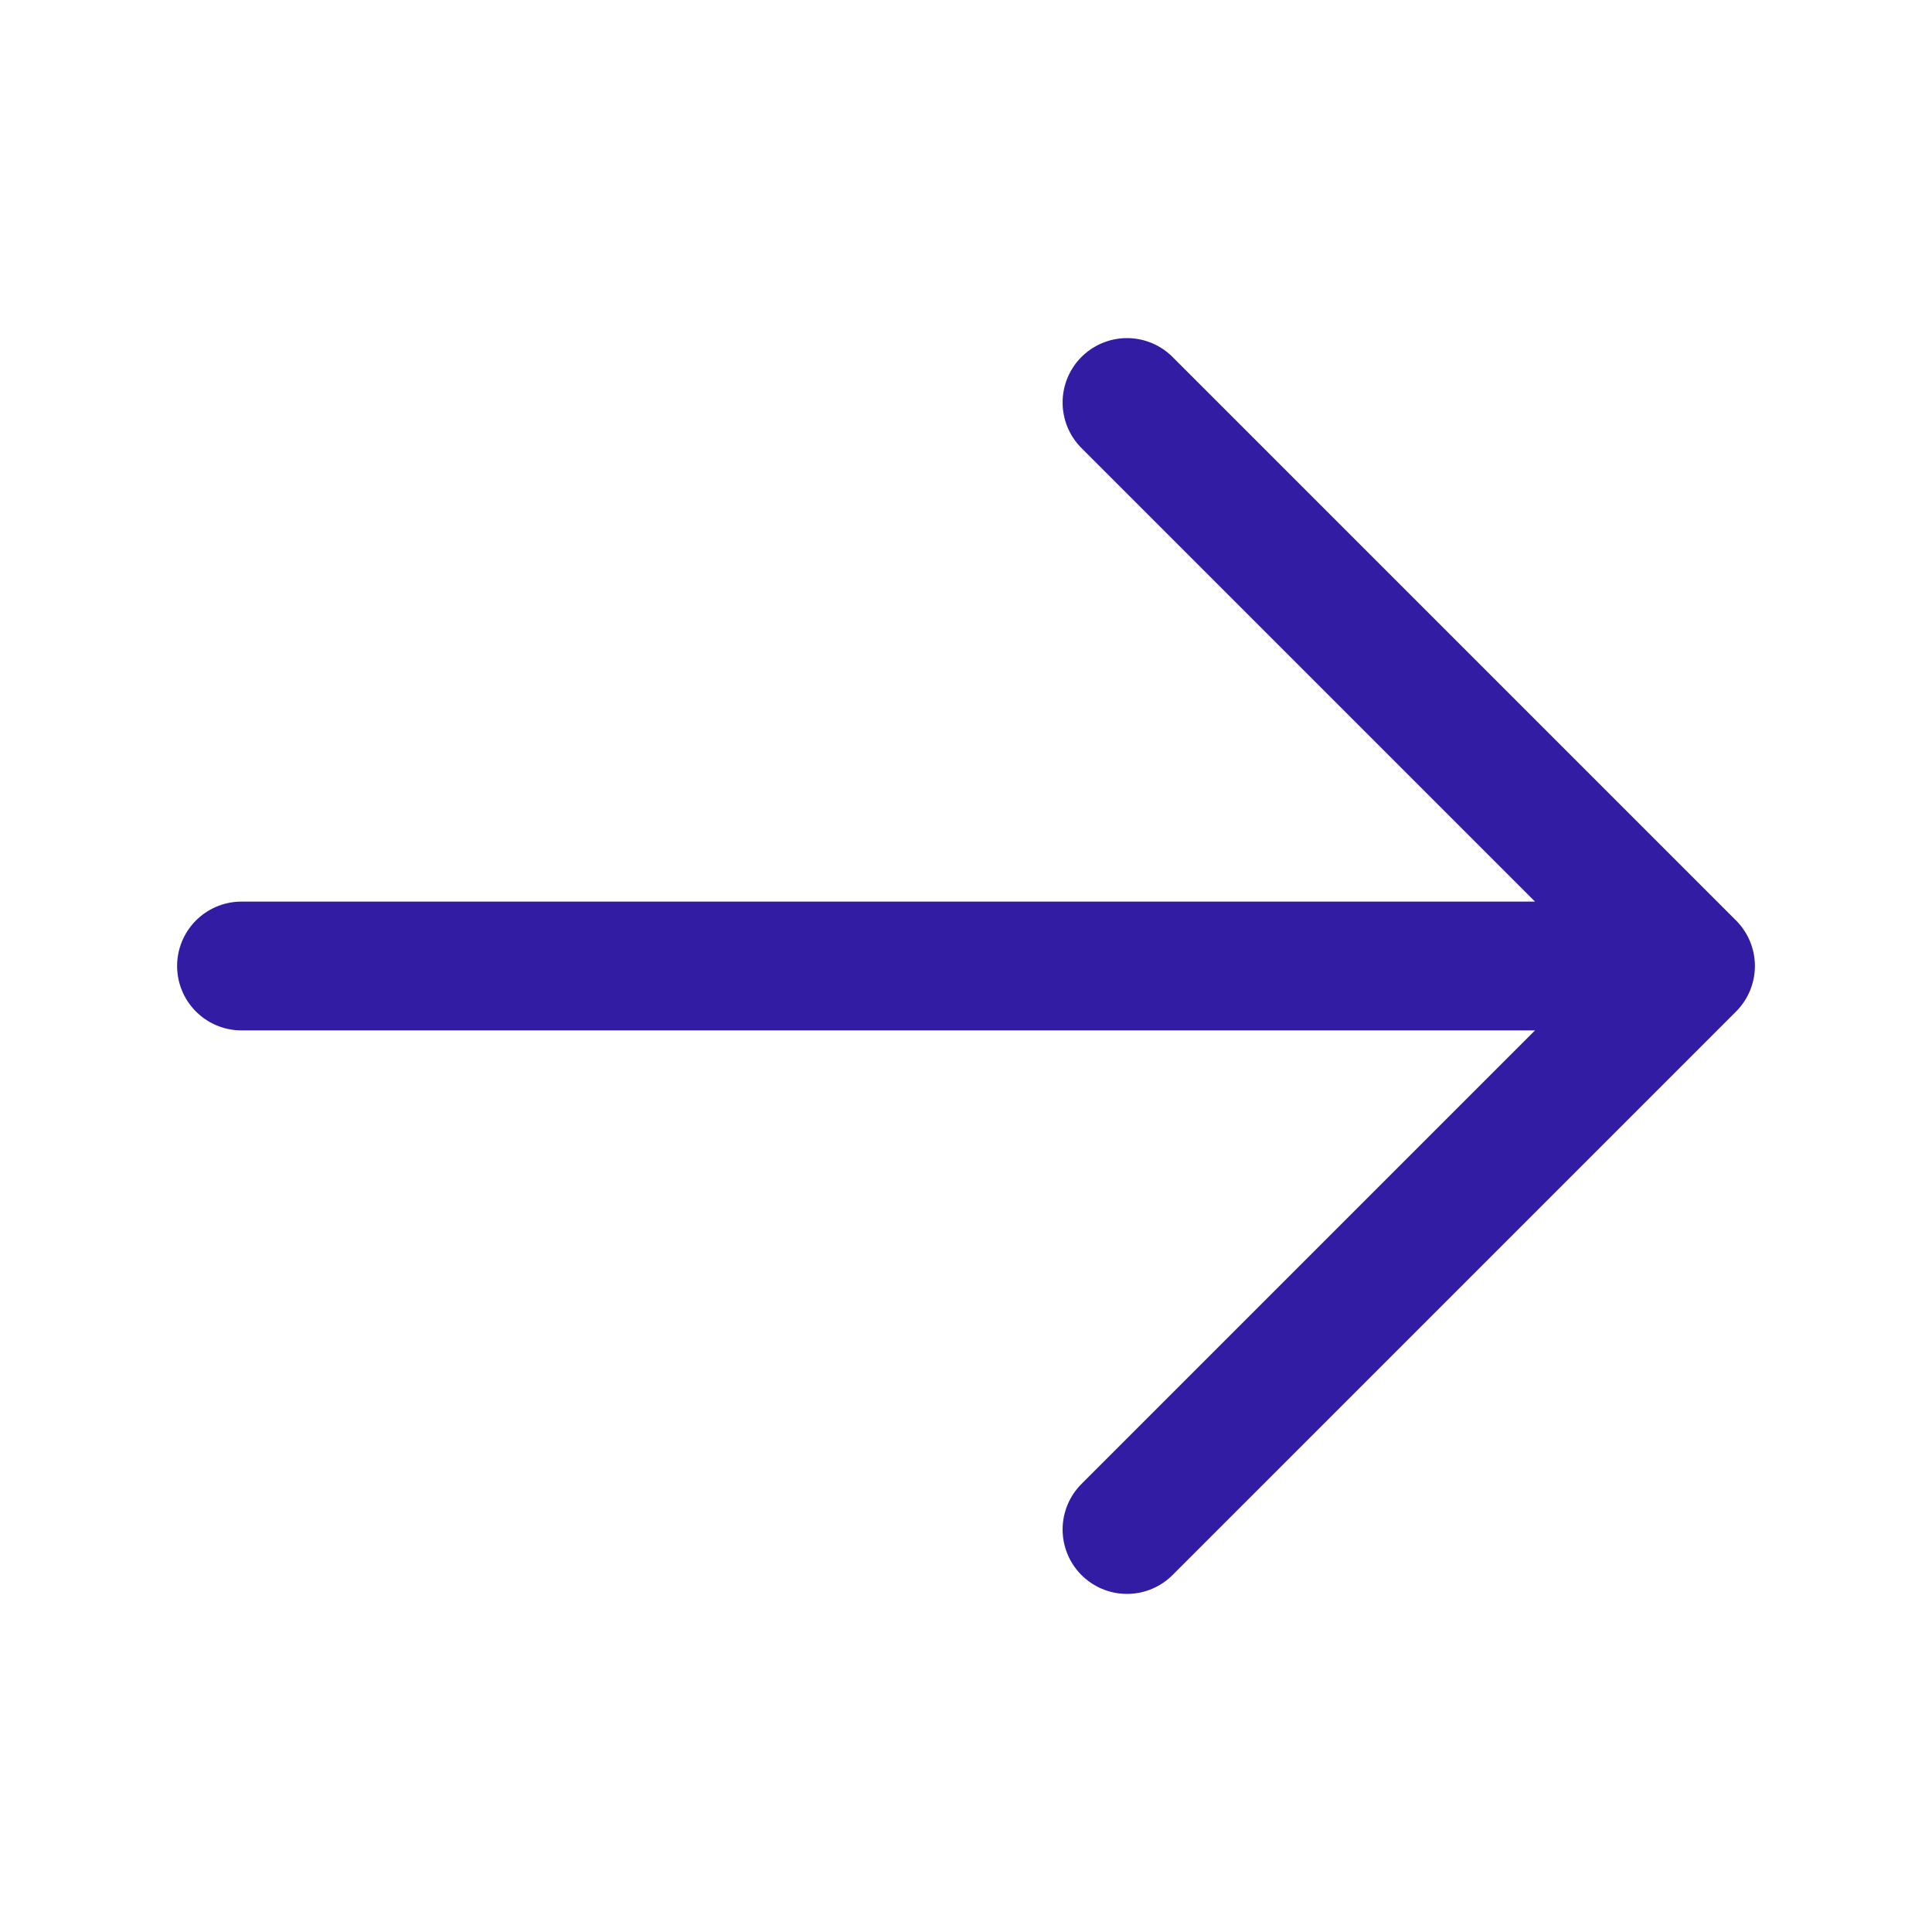
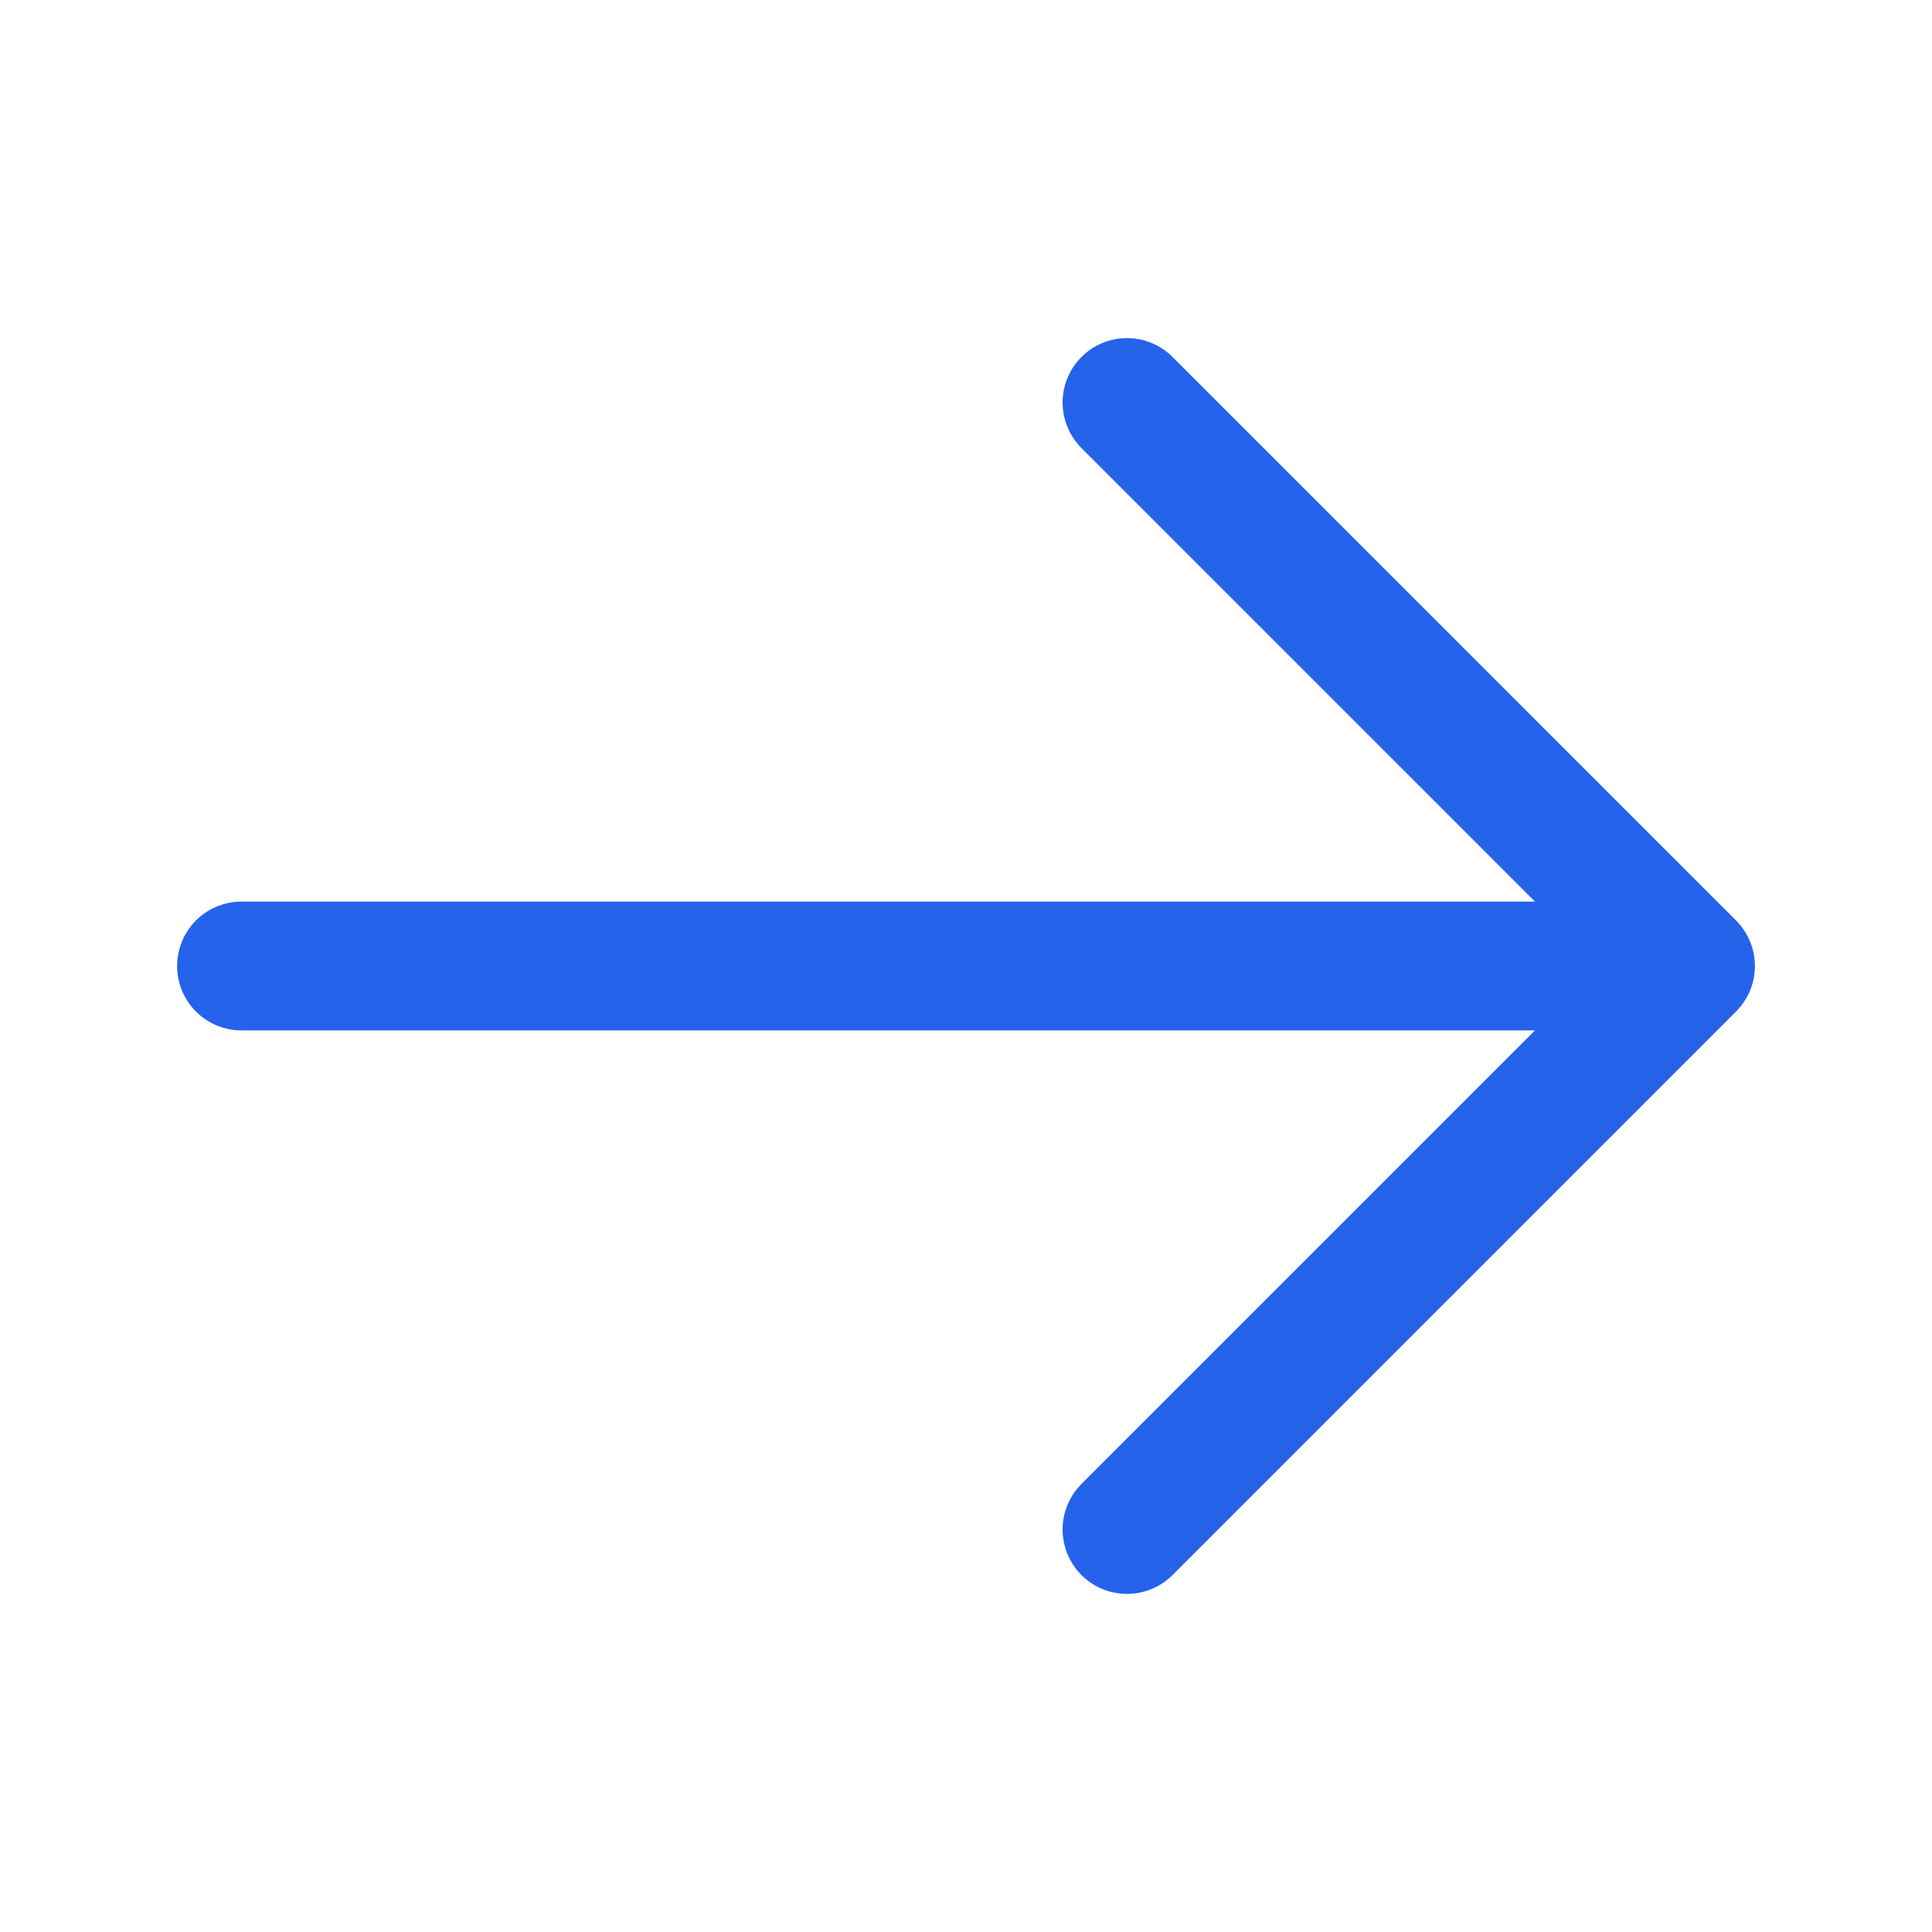
<svg xmlns="http://www.w3.org/2000/svg" width="30" height="30" viewBox="0 0 30 30" fill="none">
-   <path d="M17.5 6.25L26.25 15M26.25 15L17.5 23.75M26.25 15L3.75 15" stroke="#321CA4" stroke-width="2" stroke-linecap="round" stroke-linejoin="round" />
+   <path d="M17.5 6.25L26.25 15M26.25 15L17.5 23.75M26.25 15L3.75 15" stroke="#2563EB" stroke-width="2" stroke-linecap="round" stroke-linejoin="round" />
</svg>
